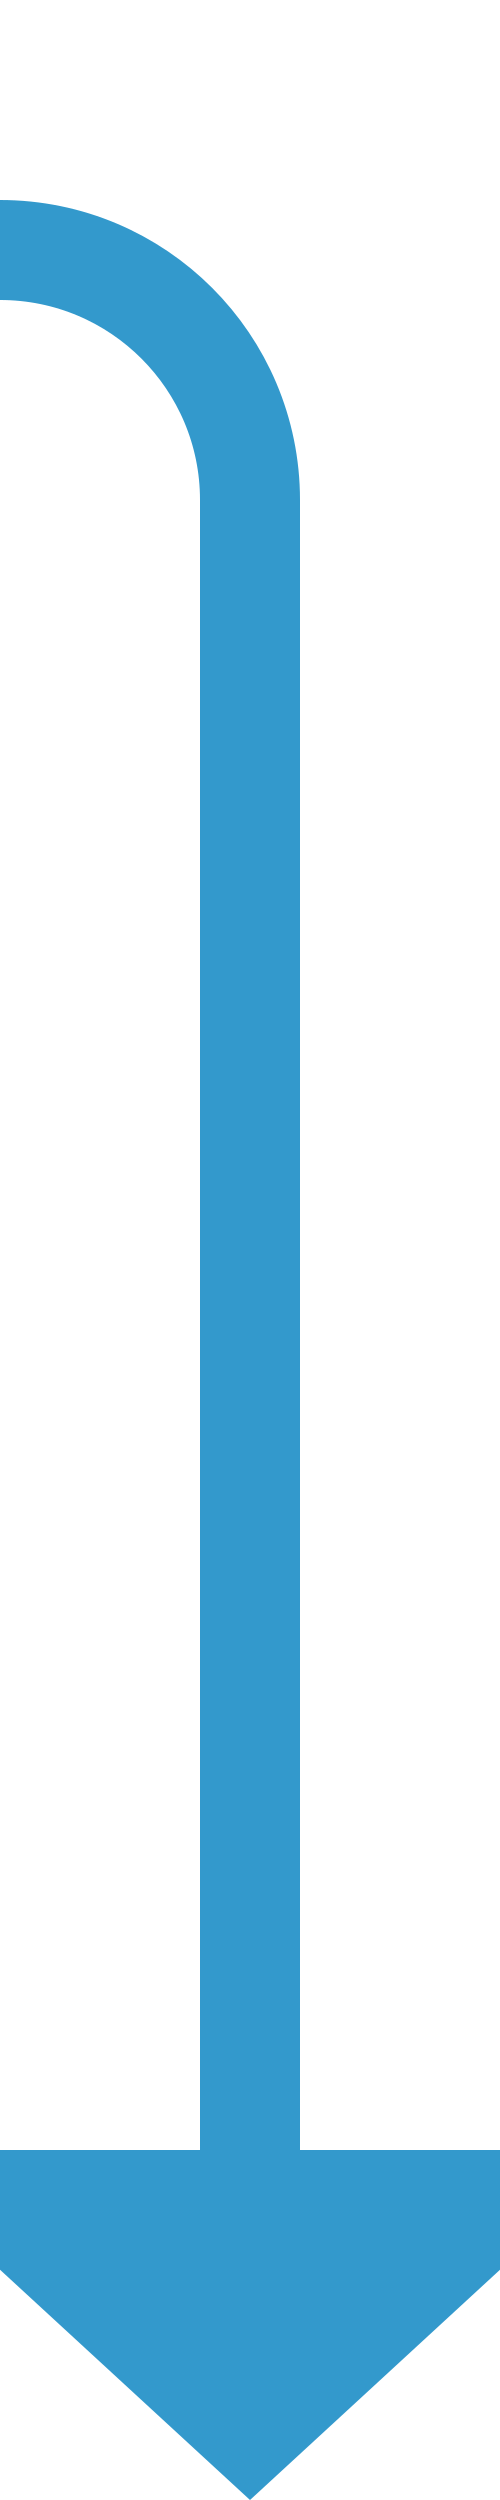
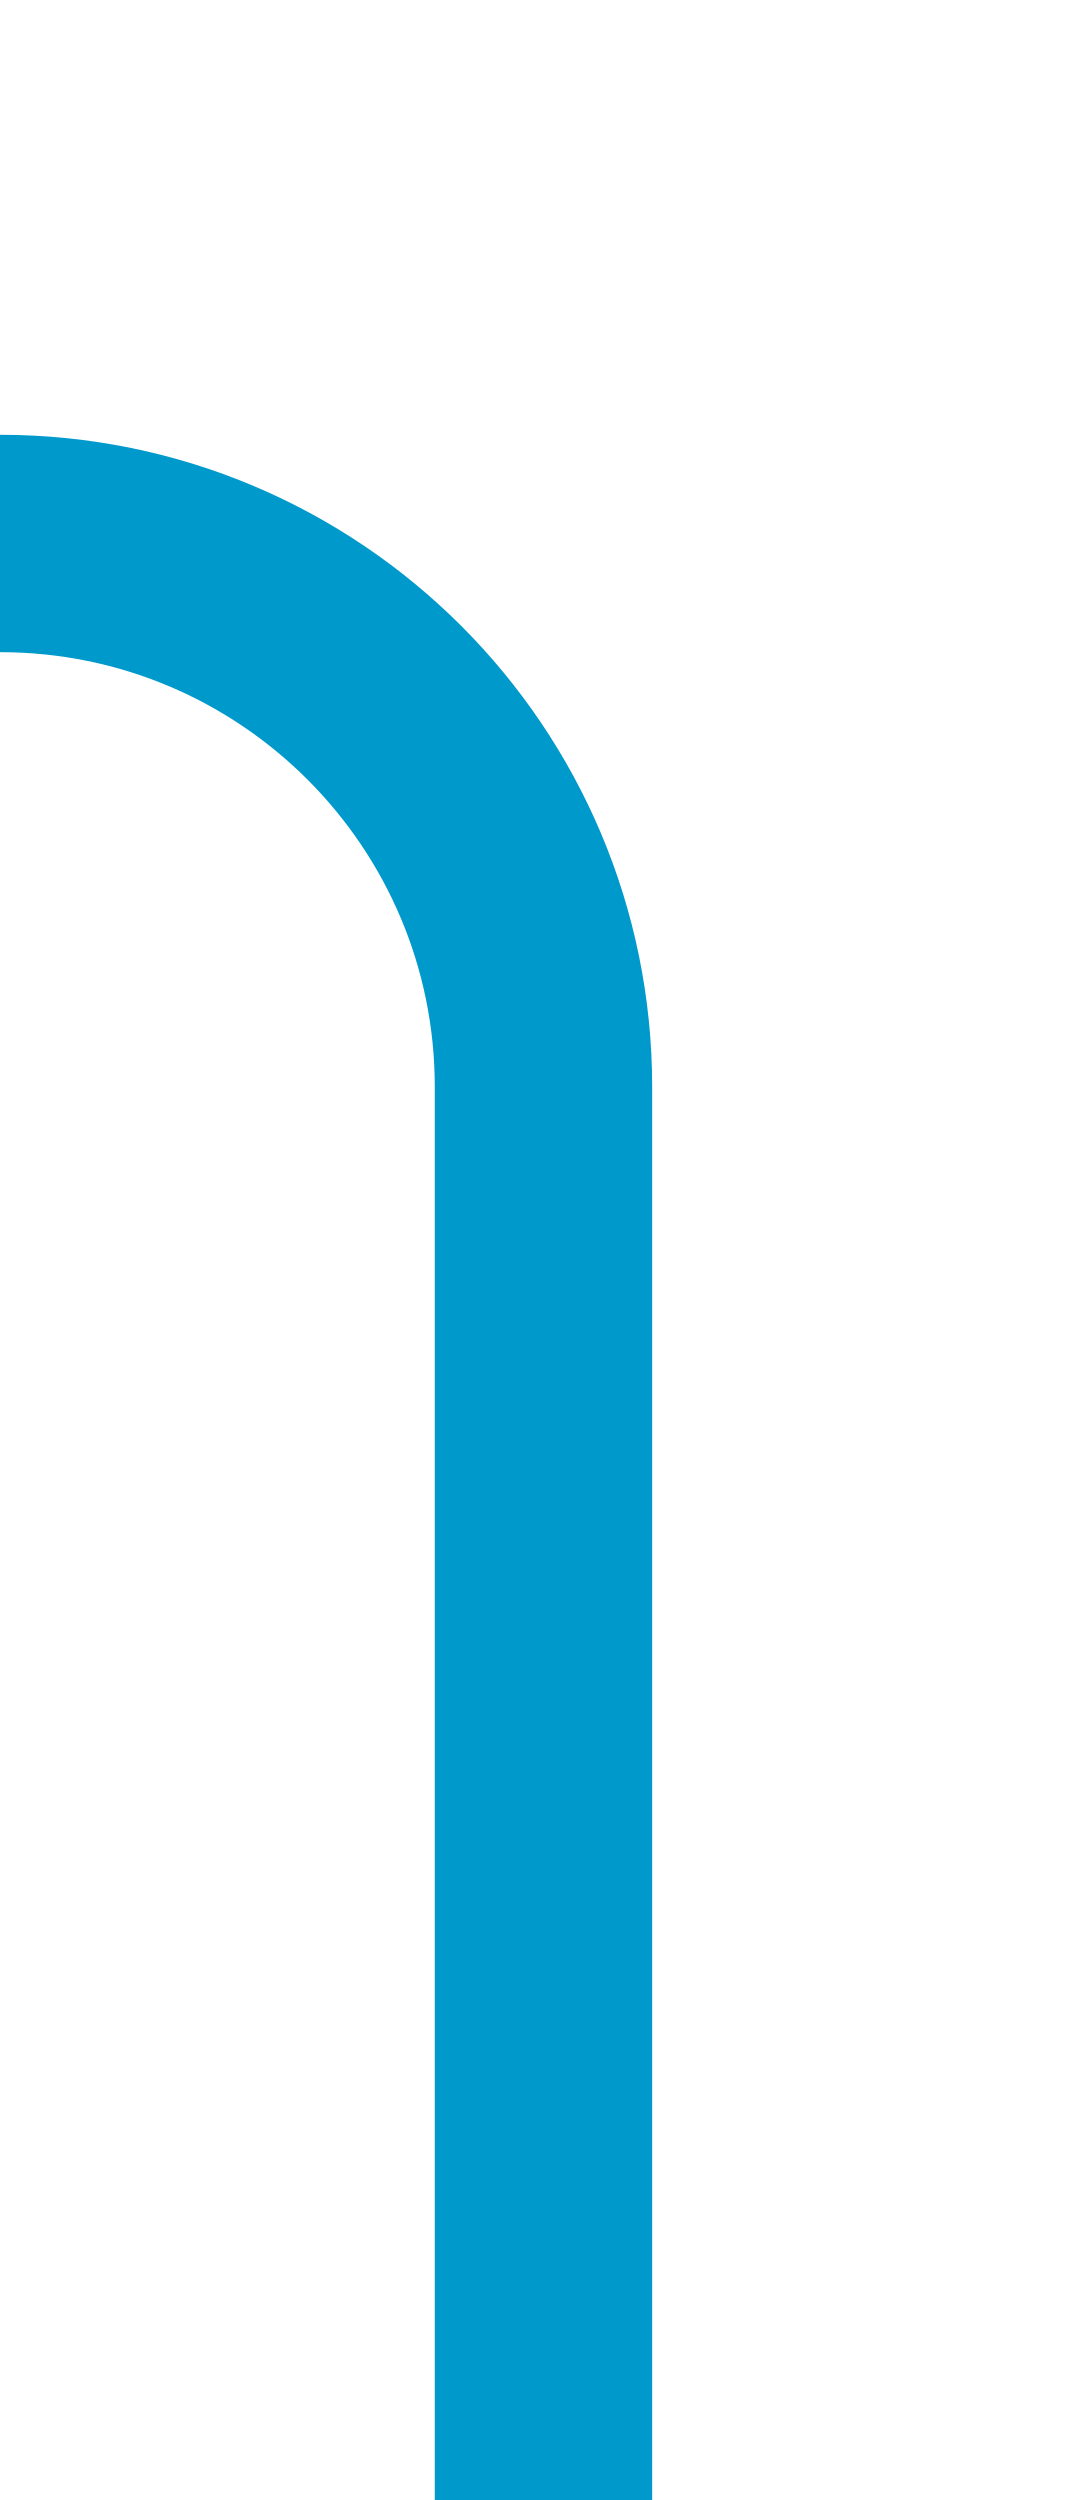
- <svg xmlns="http://www.w3.org/2000/svg" version="1.1" width="10px" height="50px" preserveAspectRatio="xMidYMin meet" viewBox="625 1221  8 50">
-   <path d="M 478 1177  L 478 1221  A 5 5 0 0 0 483 1226 L 624 1226  A 5 5 0 0 1 629 1231 L 629 1265  " stroke-width="2" stroke="#3399cc" fill="none" />
-   <path d="M 621.4 1264  L 629 1271  L 636.6 1264  L 621.4 1264  Z " fill-rule="nonzero" fill="#3399cc" stroke="none" />
+ <svg xmlns="http://www.w3.org/2000/svg" version="1.1" width="10px" height="23px" preserveAspectRatio="xMidYMin meet" viewBox="964 327  8 23">
+   <path d="M 912 302  L 912 327  A 5 5 0 0 0 917 332 L 963 332  A 5 5 0 0 1 968 337 L 968 350  " stroke-width="2" stroke="#0099cc" fill="none" />
</svg>
